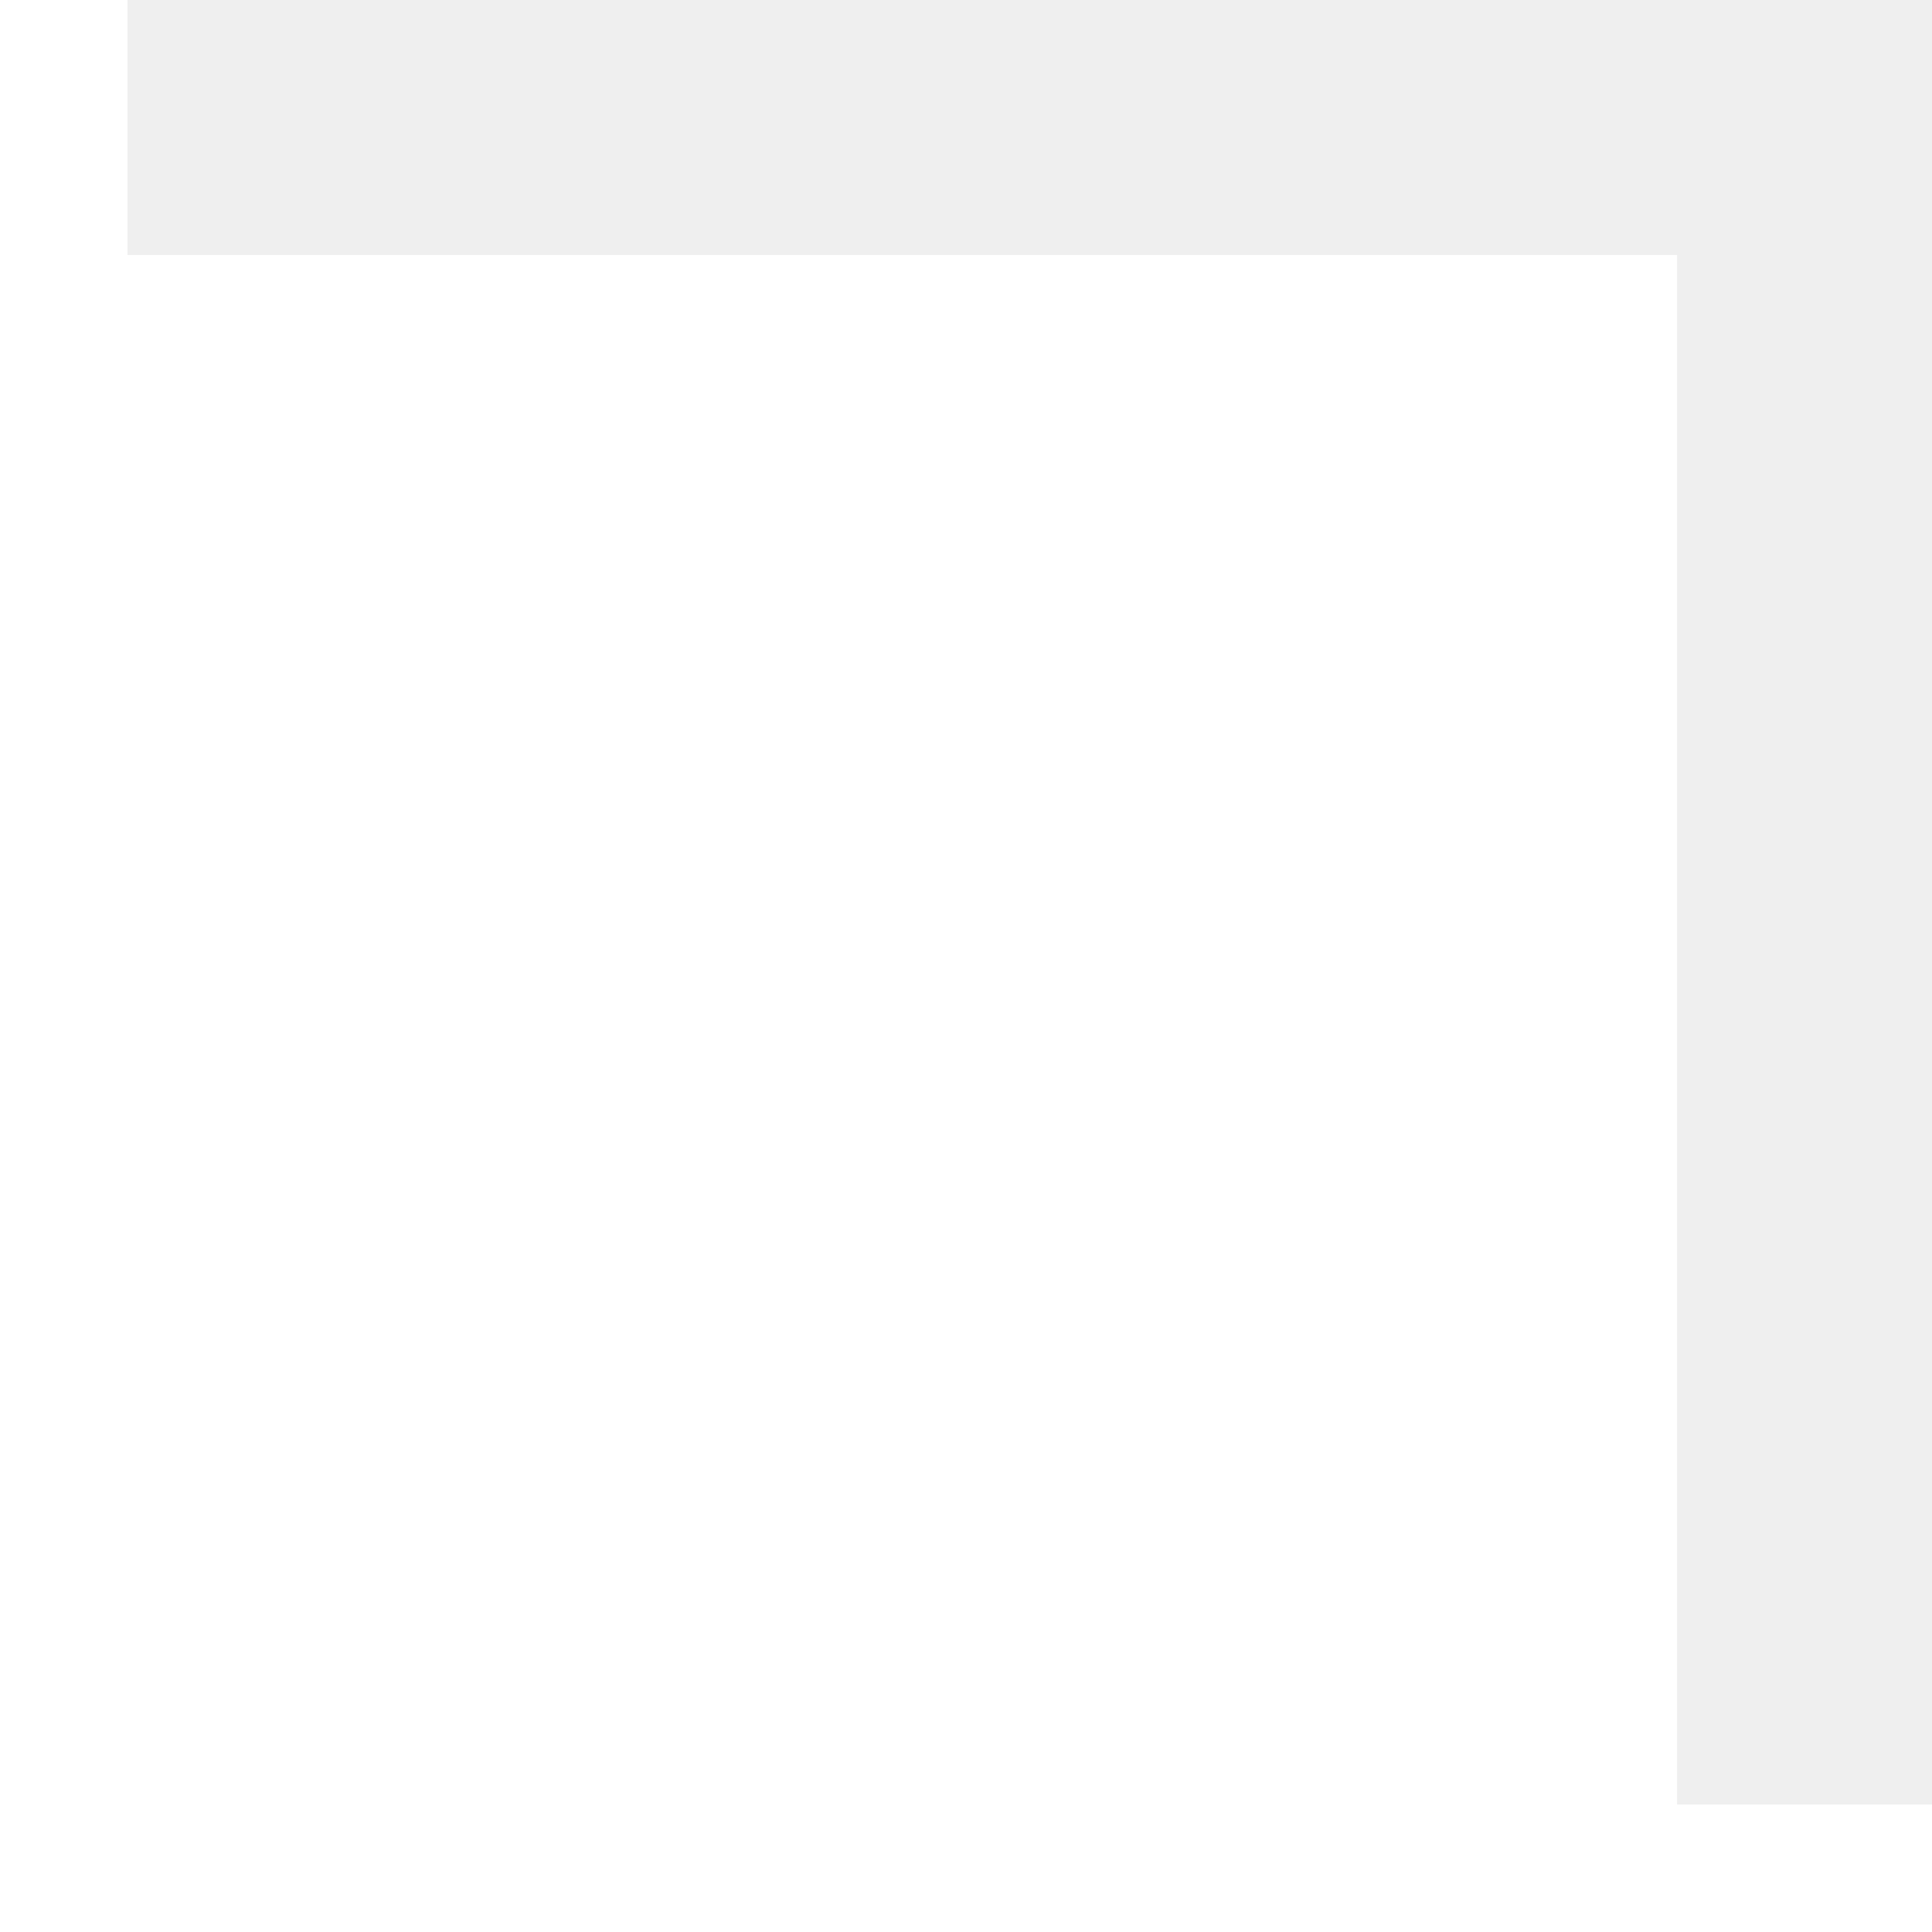
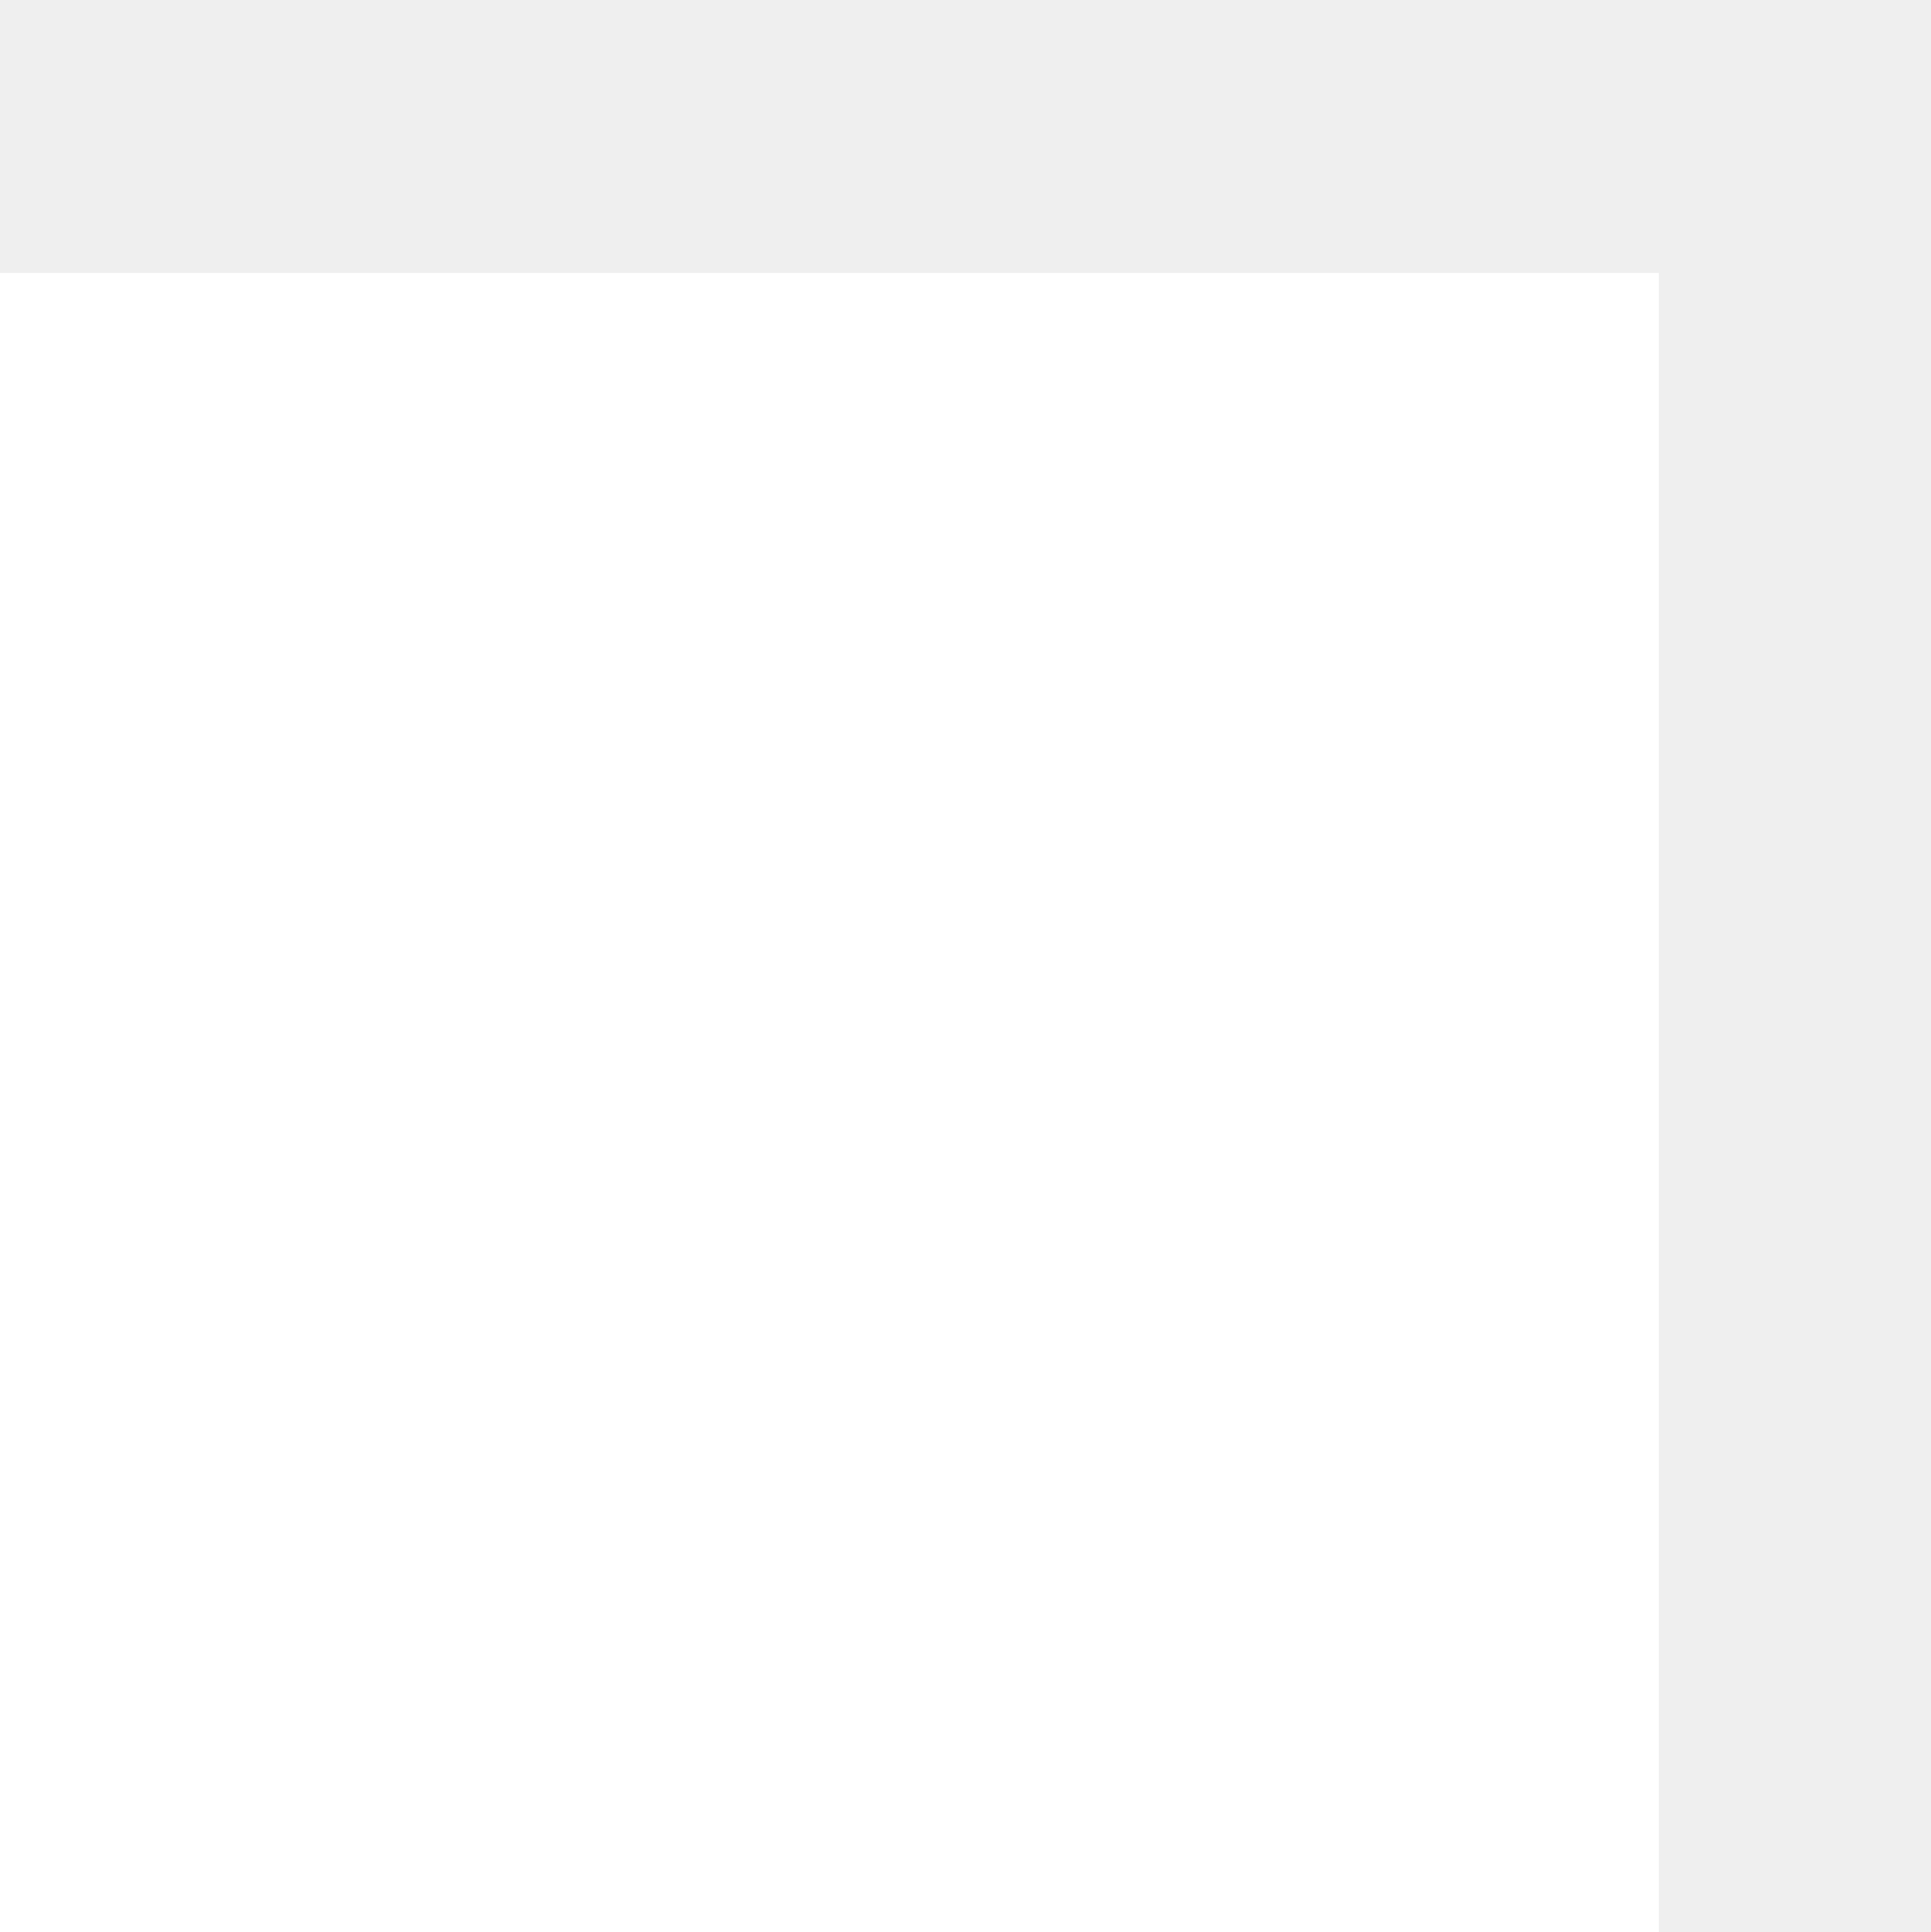
- <svg xmlns="http://www.w3.org/2000/svg" width="34" height="34" id="svg4750" version="1.1">
+ <svg xmlns="http://www.w3.org/2000/svg" width="42.001" height="42.031" id="svg4750" version="1.1">
  <defs id="defs4752" />
-   <g id="layer1" transform="translate(-771.5055,-618.2852)">
-     <g id="g4621" transform="matrix(1.495557,0,0,-1.495557,773.7489,620.5286)">
+   <g id="layer1" transform="translate(-768.4032,-613.3566)">
+     <g id="g4621" transform="matrix(1.979414,0,0,-1.979414,768.4032,616.3258)">
      <path d="m 0,0 19.734,0 0,-19.734" style="fill:none;stroke:#efefef;stroke-width:3;stroke-linecap:butt;stroke-linejoin:miter;stroke-miterlimit:10;stroke-opacity:1;stroke-dasharray:none" id="path4623" />
    </g>
  </g>
</svg>
